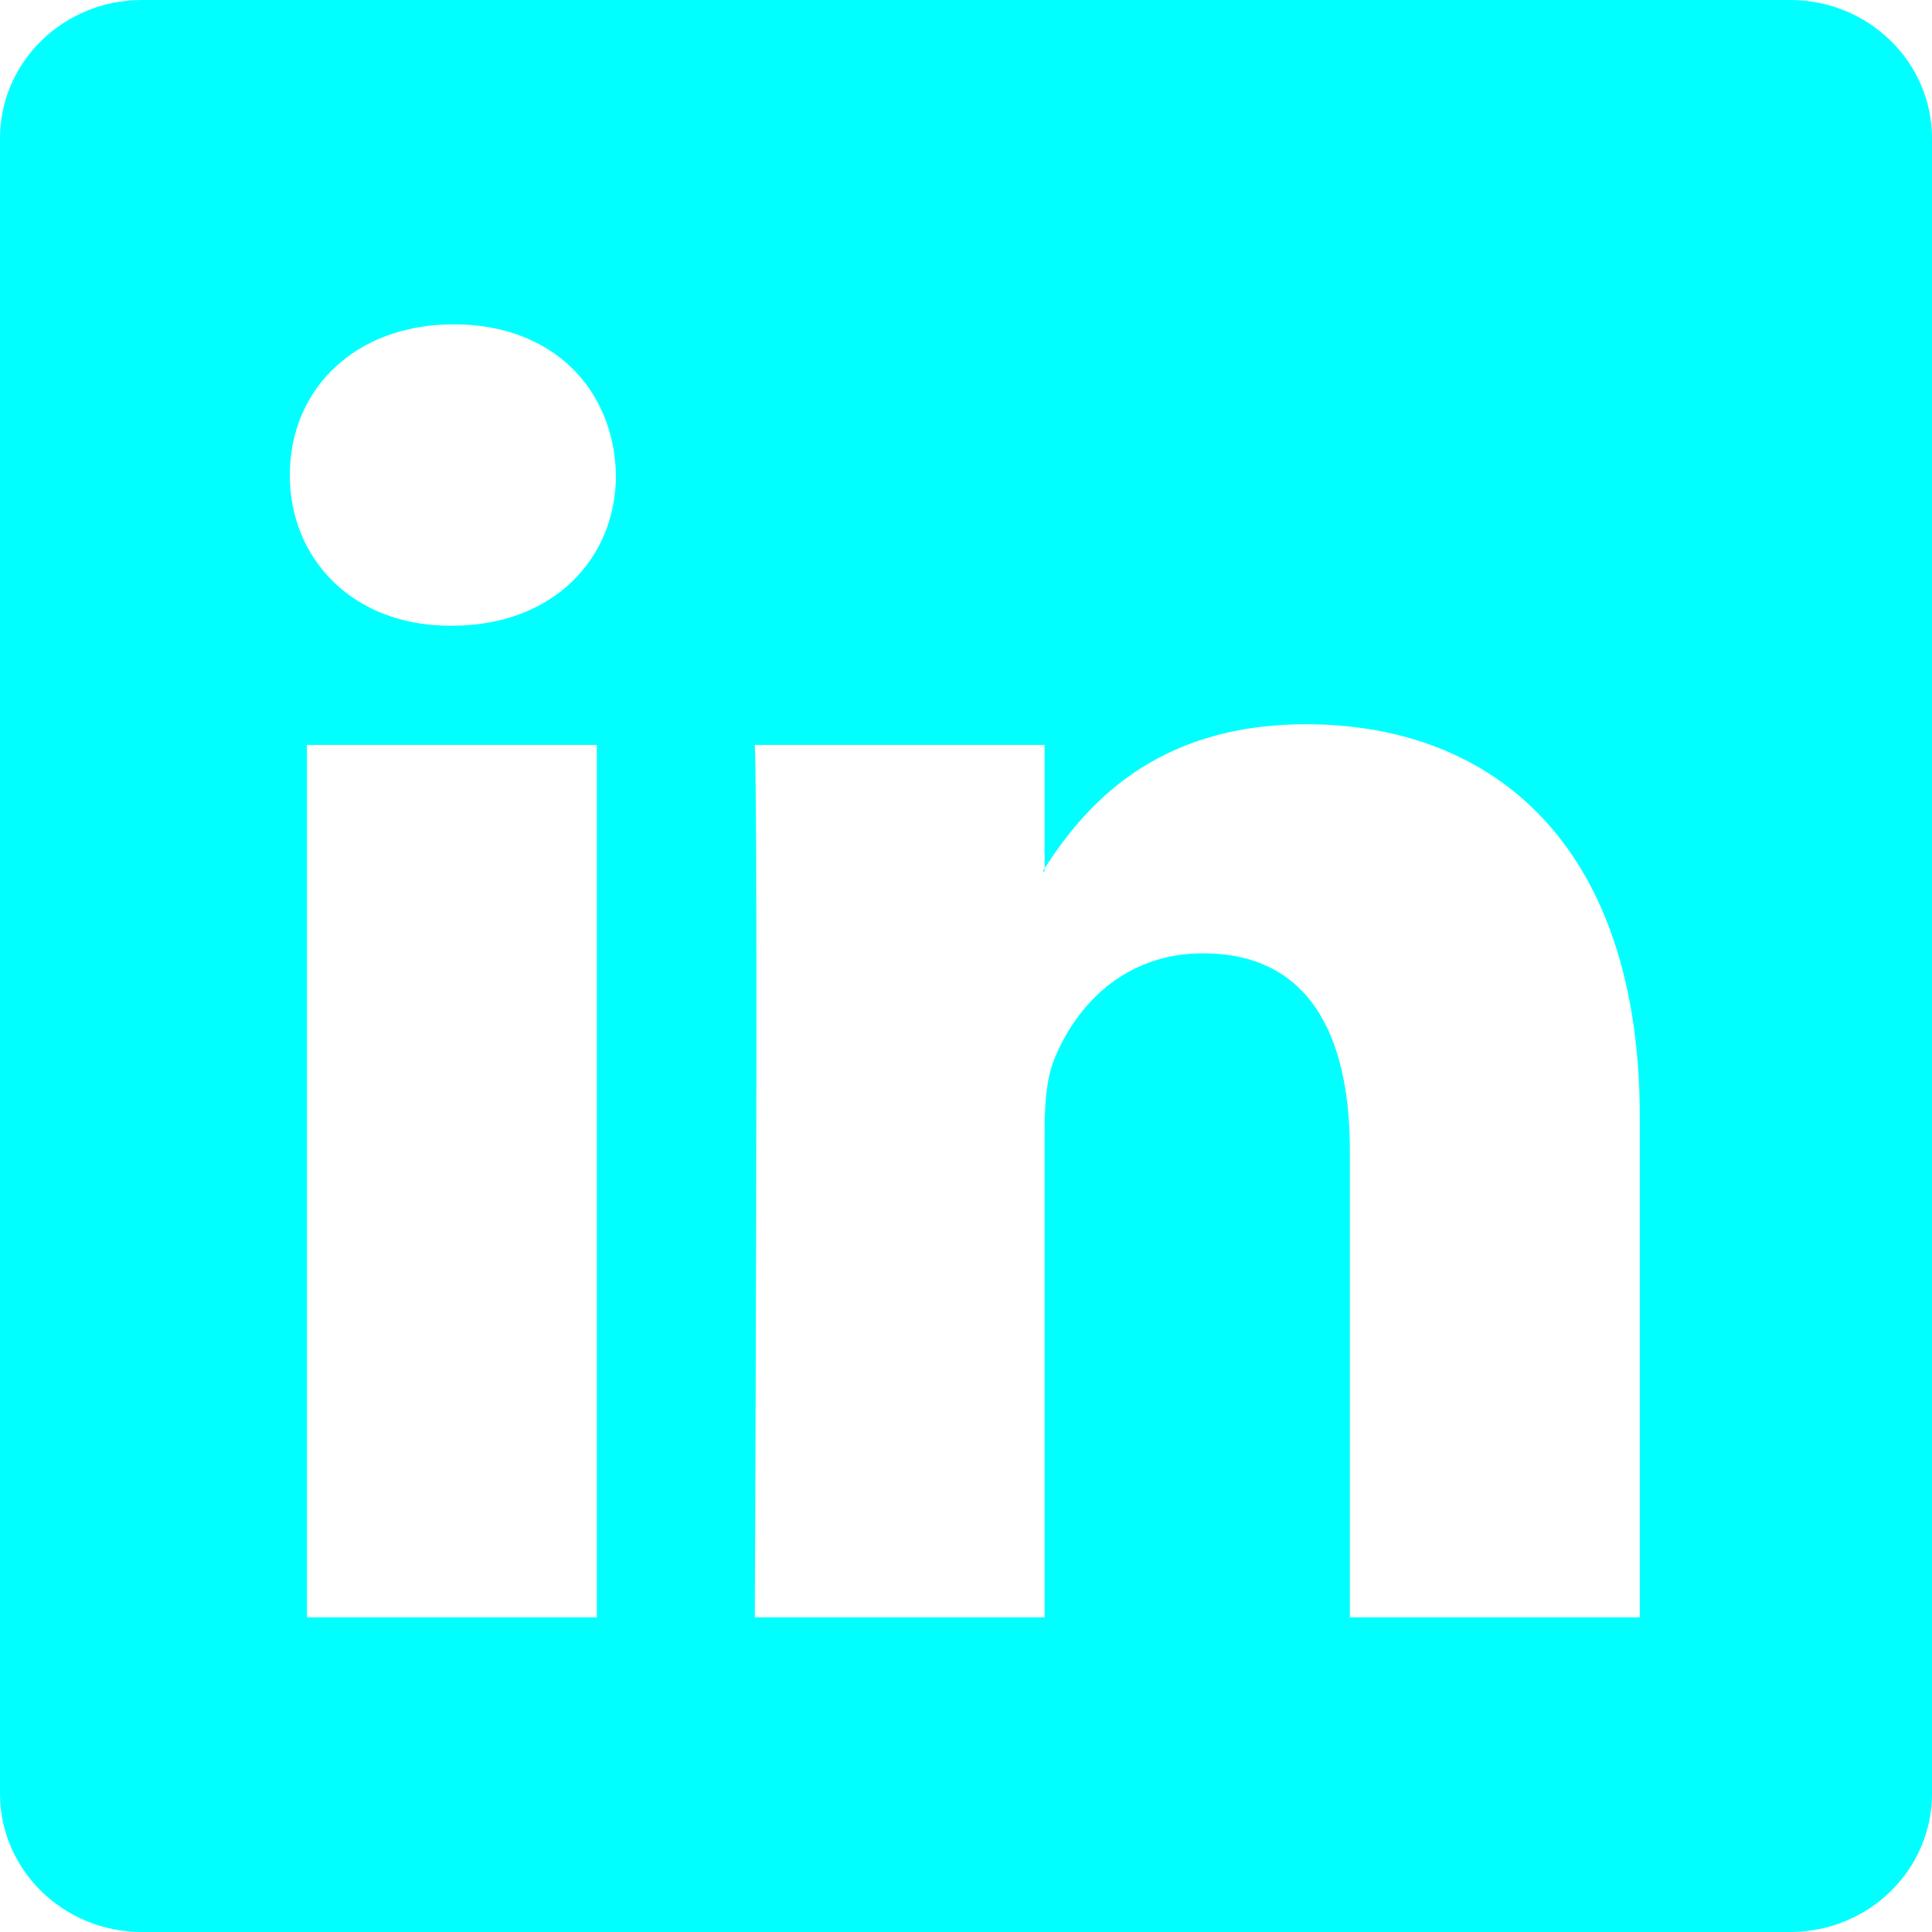
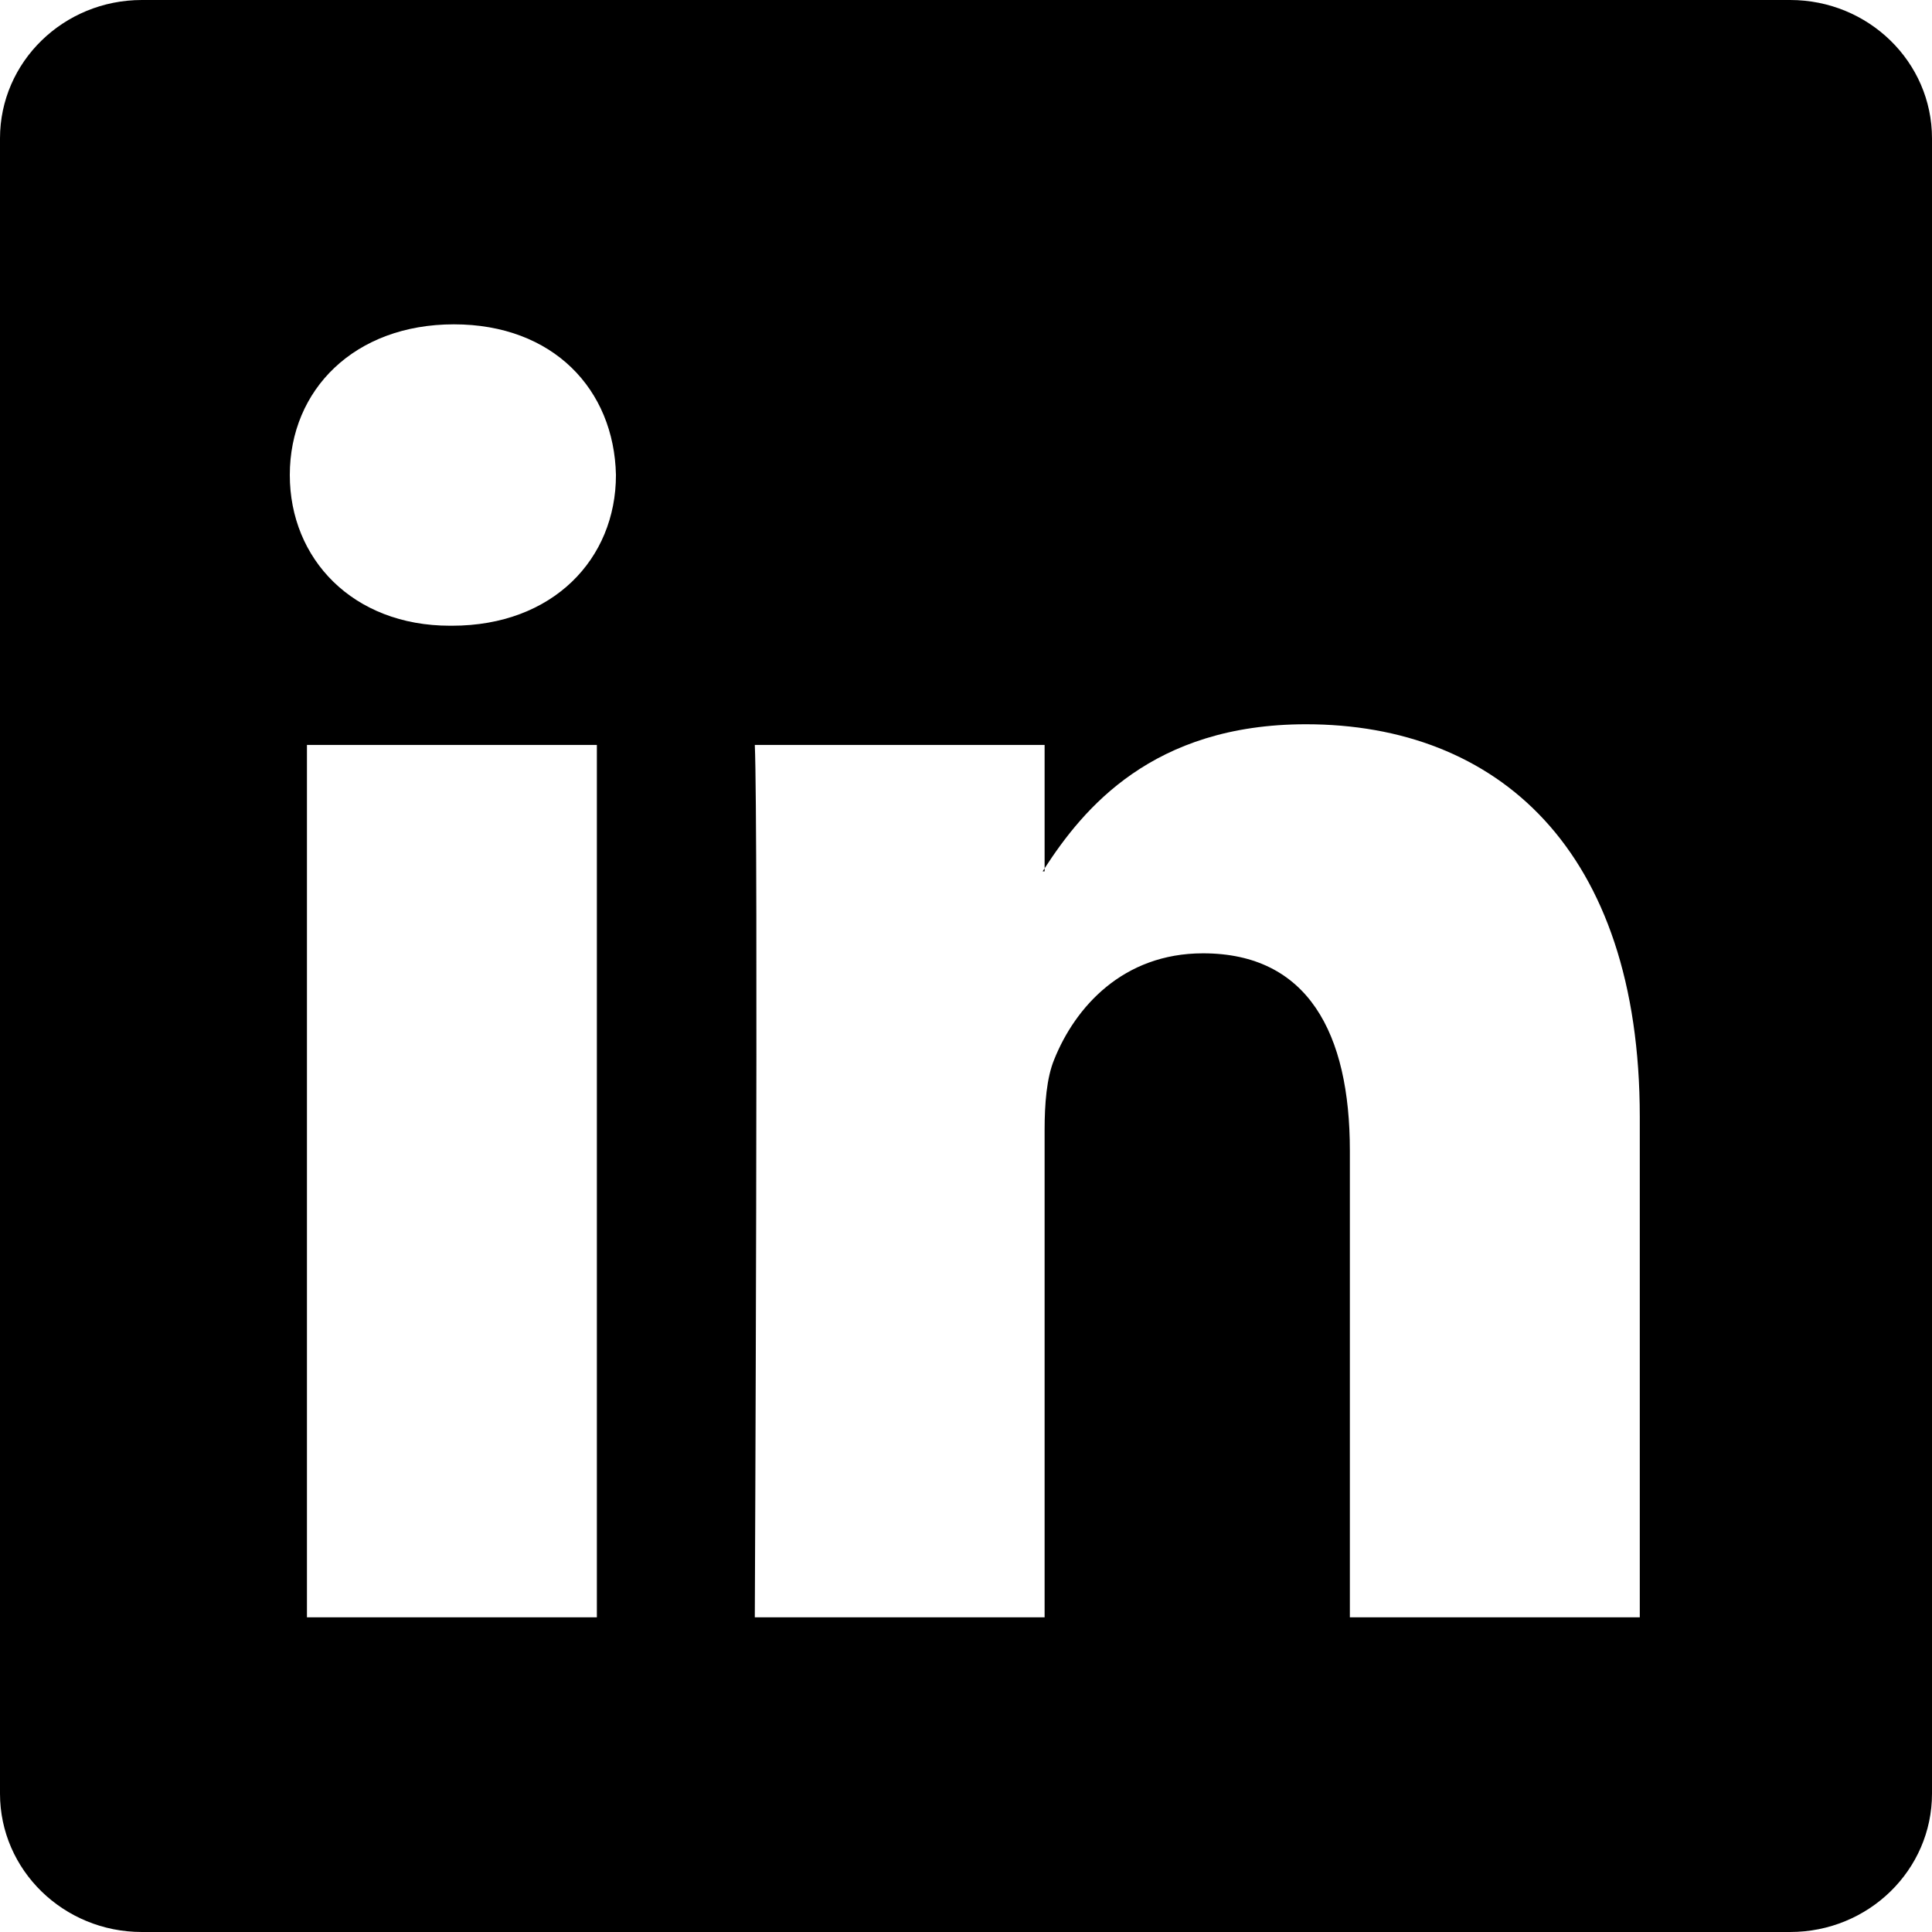
- <svg xmlns="http://www.w3.org/2000/svg" width="16" height="16" fill="aqua" class="bi bi-linkedin" viewBox="0 0 16 16">
+ <svg xmlns="http://www.w3.org/2000/svg" width="16" height="16" fill="black" class="bi bi-linkedin" viewBox="0 0 16 16">
  <path d="M0 1.146C0 .513.526 0 1.175 0h13.65C15.474 0 16 .513 16 1.146v13.708c0 .633-.526 1.146-1.175 1.146H1.175C.526 16 0 15.487 0 14.854zm4.943 12.248V6.169H2.542v7.225zm-1.2-8.212c.837 0 1.358-.554 1.358-1.248-.015-.709-.52-1.248-1.342-1.248S2.4 3.226 2.4 3.934c0 .694.521 1.248 1.327 1.248zm4.908 8.212V9.359c0-.216.016-.432.08-.586.173-.431.568-.878 1.232-.878.869 0 1.216.662 1.216 1.634v3.865h2.401V9.25c0-2.22-1.184-3.252-2.764-3.252-1.274 0-1.845.7-2.165 1.193v.025h-.016l.016-.025V6.169h-2.4c.03.678 0 7.225 0 7.225z" />
</svg>
